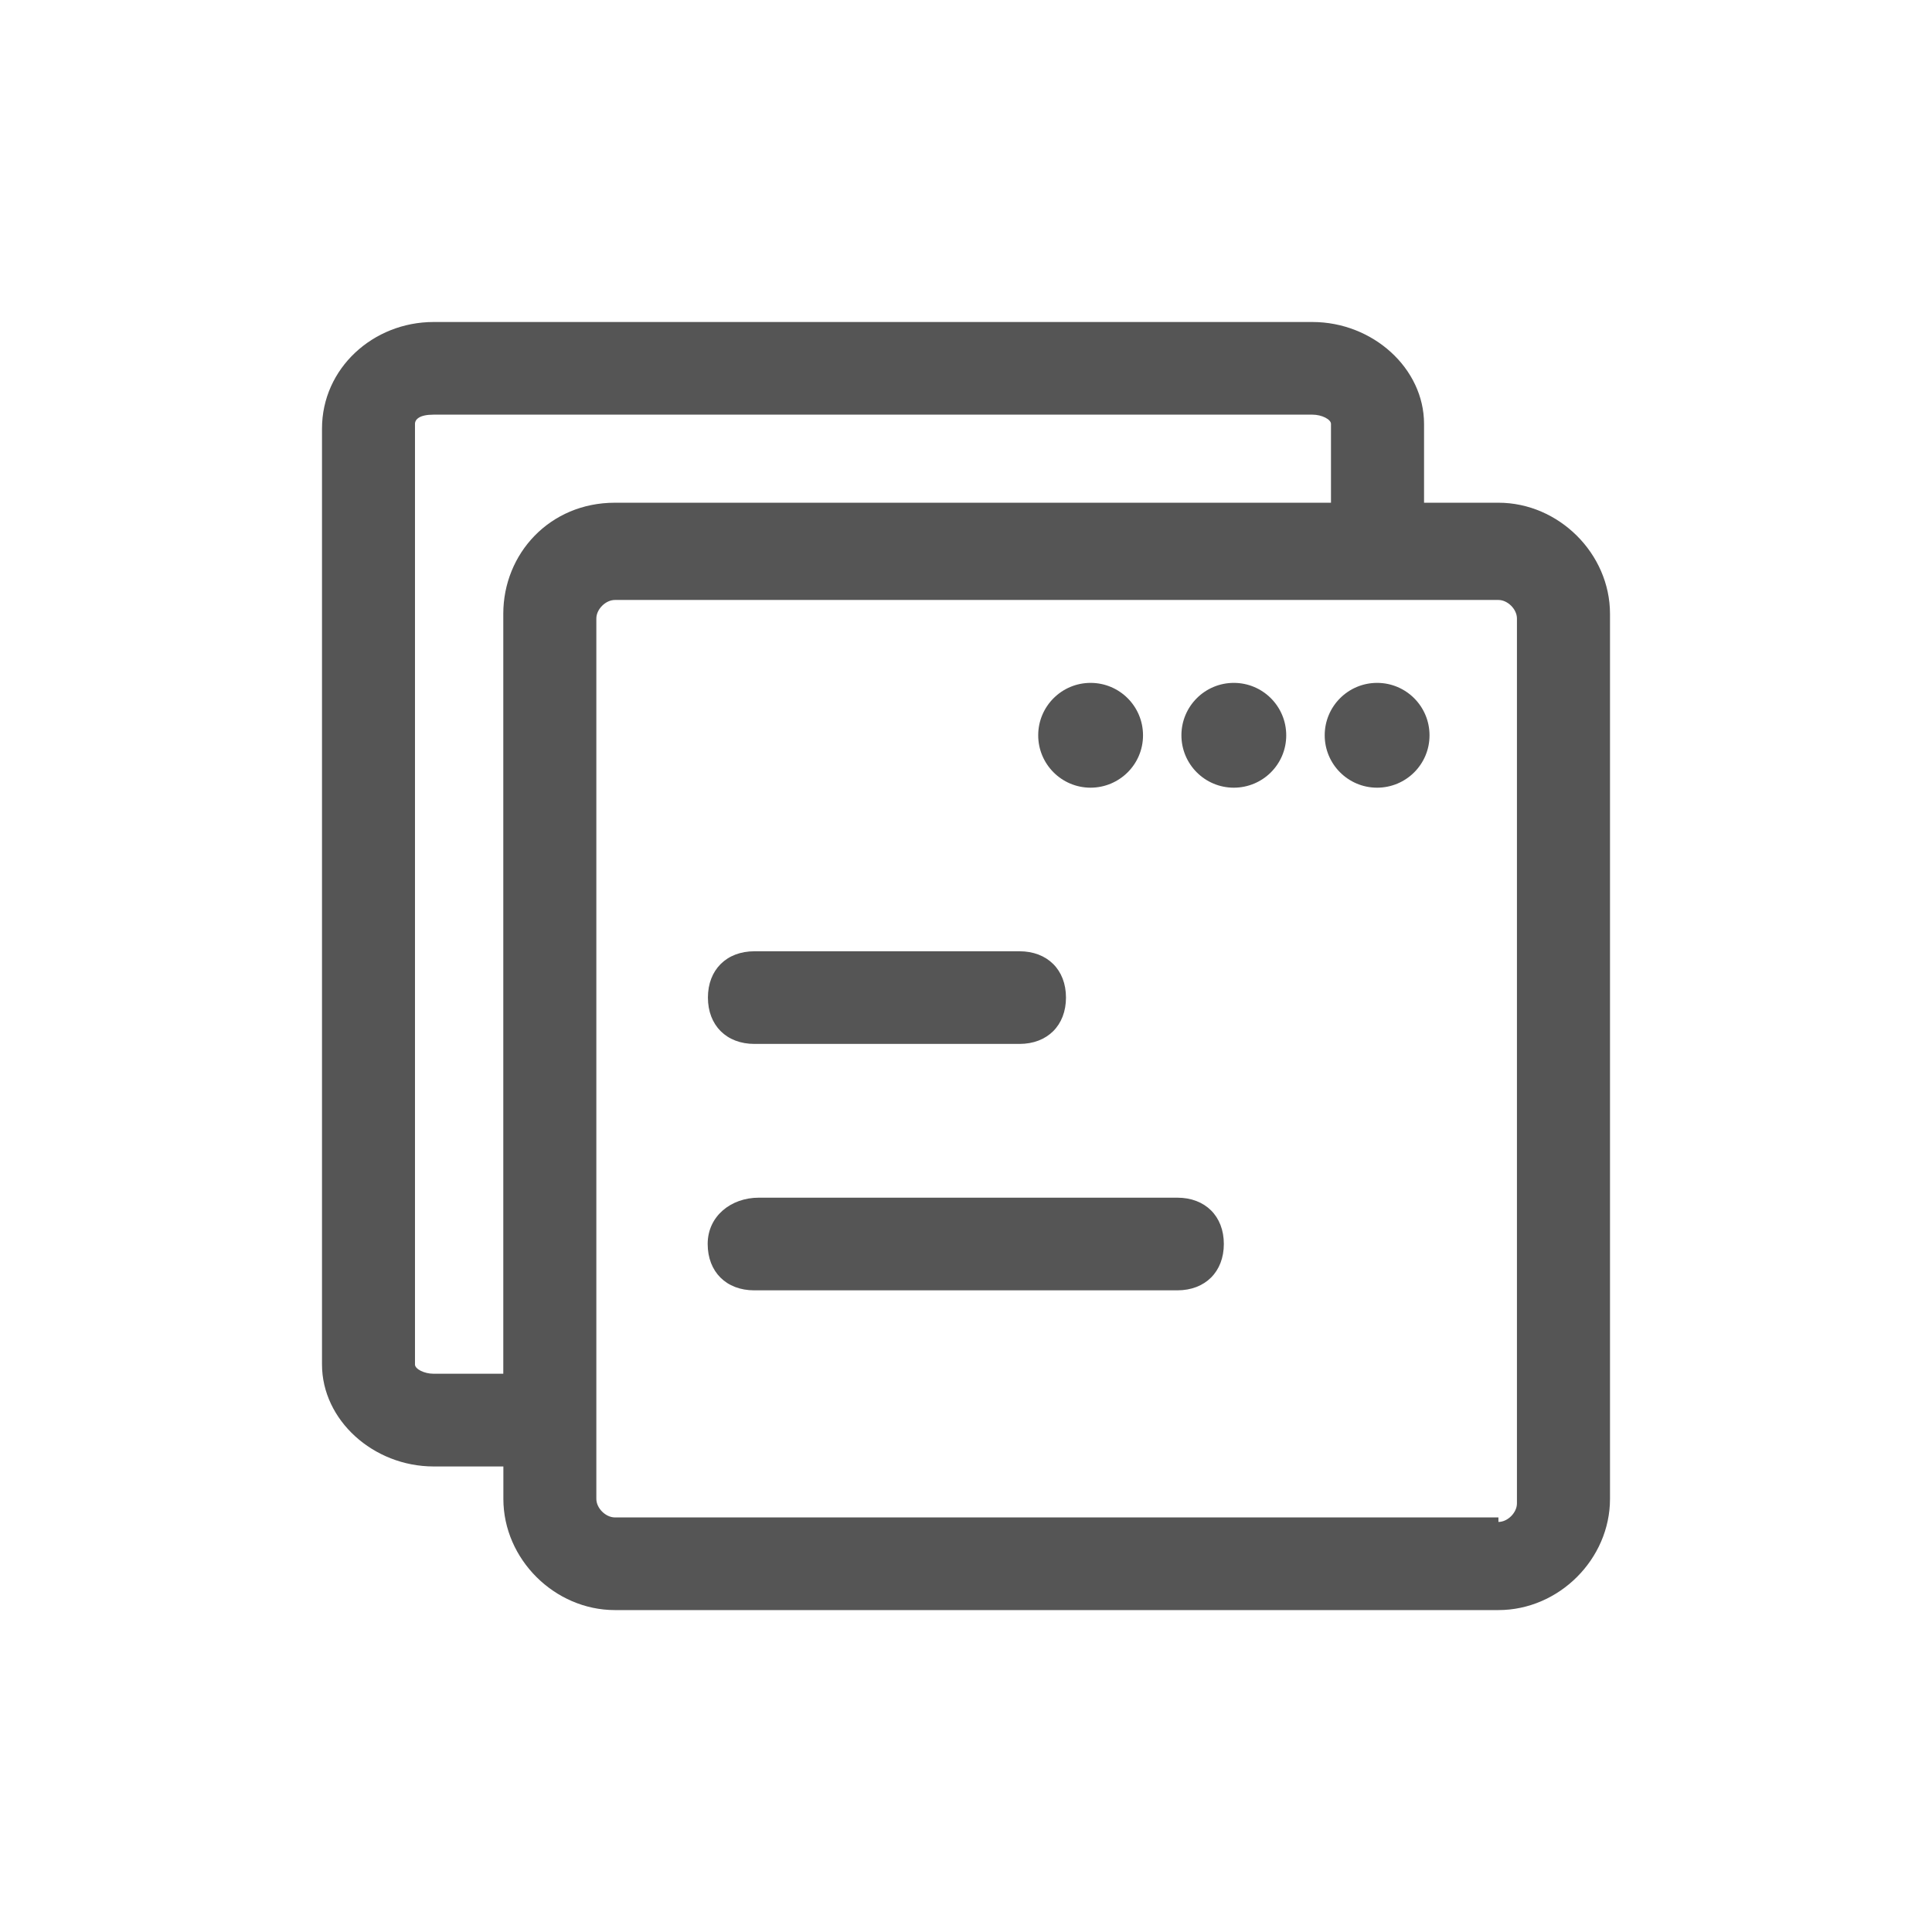
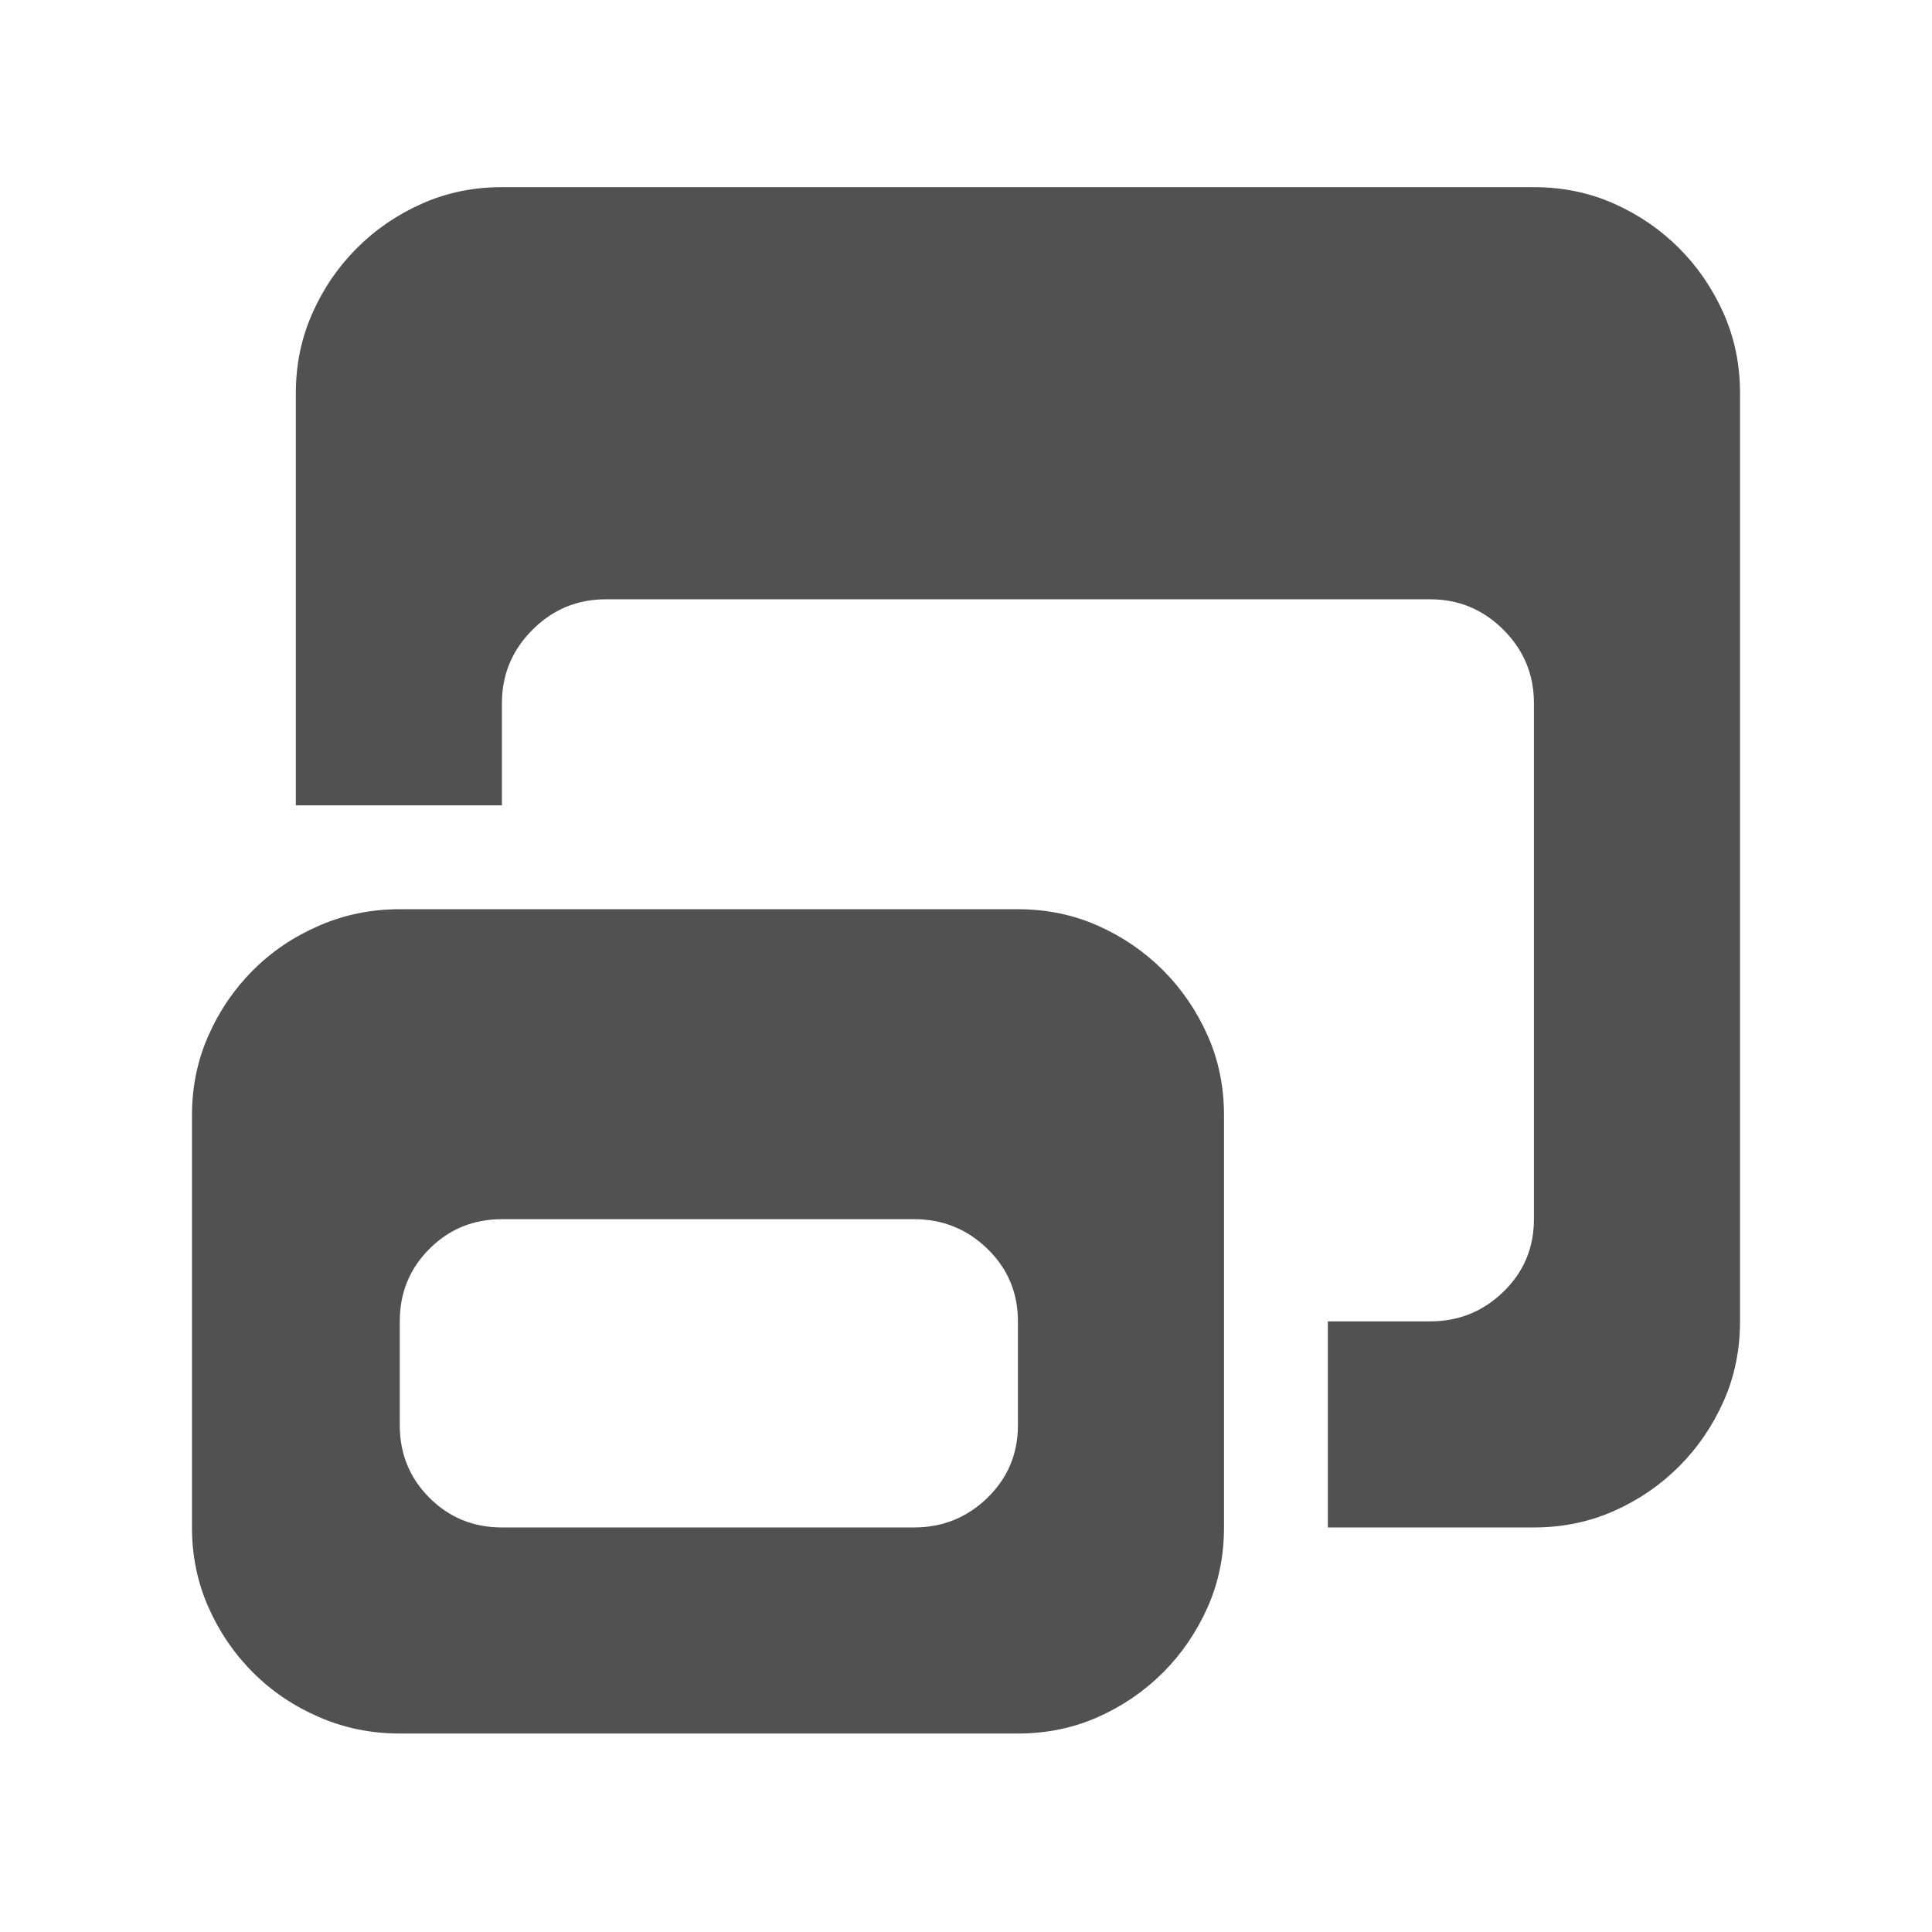
- <svg xmlns="http://www.w3.org/2000/svg" t="1628599512482" class="icon" viewBox="0 0 1024 1024" version="1.1" p-id="16786" width="200" height="200">
-   <defs>
-     <style type="text/css" />
-   </defs>
-   <path d="M754.773 266.453h39.424c32 0 59.136 27.008 59.136 58.88V794.453c0 31.915-27.093 58.923-59.136 58.923H325.931c-32 0-59.136-27.008-59.136-58.923v-17.195h-36.992C197.803 777.216 170.667 752.64 170.667 723.2V227.157C170.667 195.243 197.76 170.667 229.803 170.667h465.792c32.043 0 59.179 24.576 59.179 54.016v41.771z m-49.323 0v-41.771c0-2.432-4.907-4.907-9.813-4.907H229.76c-7.381 0-9.813 2.475-9.813 4.907V723.2c0 2.432 4.907 4.907 9.813 4.907h36.992v-402.773c0-31.872 24.619-58.88 59.136-58.88h379.52z m88.747 540.203c4.907 0 9.813-4.907 9.813-9.813V327.808c0-4.907-4.907-9.813-9.813-9.813H325.931c-4.949 0-9.856 4.907-9.856 9.813V794.453c0 4.907 4.907 9.813 9.856 9.813h468.267v2.432z m-392.021-171.861h221.824c14.805 0 24.661 9.813 24.661 24.533s-9.856 24.576-24.661 24.576H399.744c-14.805 0-24.661-9.813-24.661-24.576 0-14.72 12.331-24.533 27.093-24.533z m-2.304-130.603h140.459c14.805 0 24.661 9.813 24.661 24.533 0 14.763-9.856 24.576-24.661 24.576H399.872c-14.805 0-24.661-9.813-24.661-24.576 0-14.72 9.856-24.533 24.661-24.533z m329.984-86.699a27.776 27.776 0 1 1 27.819-27.733c0 15.36-12.459 27.733-27.819 27.733z m-75.947 0a27.776 27.776 0 1 1 27.819-27.733c0 15.36-12.459 27.733-27.819 27.733z m-75.947 0a27.776 27.776 0 1 1 27.861-27.733c0 15.36-12.501 27.733-27.861 27.733z" fill="#555555" p-id="16787" />
+ <svg xmlns="http://www.w3.org/2000/svg" t="1701174390178" class="icon" viewBox="0 0 1024 1024" version="1.1" p-id="14037" width="128" height="128">
+   <path d="M813.018 99.196c15.168 0 29.305 2.911 42.41 8.733s24.578 13.686 34.504 23.59c9.883 9.904 17.746 21.409 23.59 34.515s8.723 27.231 8.723 42.378v491.949c0 15.146-2.879 29.272-8.723 42.378s-13.707 24.61-23.59 34.515c-9.926 9.904-21.398 17.768-34.504 23.59s-27.242 8.733-42.41 8.733H703.791V700.361h54.184c15.168 0 28.102-5.242 38.887-15.727s16.156-23.3 16.156-38.446V372.692c0-15.146-5.371-28.112-16.156-38.887s-23.719-16.167-38.887-16.167H321.111c-15.168 0-28.145 5.393-38.887 16.167-10.785 10.774-16.199 23.74-16.199 38.887v54.173H156.799V208.412c0-15.146 2.922-29.272 8.766-42.378 5.801-13.105 13.664-24.61 23.59-34.515 9.883-9.904 21.398-17.768 34.504-23.59s27.242-8.733 42.367-8.733h546.992zM539.521 481.908c15.168 0 29.305 2.911 42.41 8.744 13.105 5.822 24.578 13.686 34.504 23.59 9.883 9.904 17.746 21.409 23.59 34.515s8.723 27.231 8.723 42.378v218.442c0 15.157-2.879 29.272-8.723 42.389-5.844 13.095-13.707 24.61-23.59 34.504-9.926 9.904-21.398 17.778-34.504 23.601s-27.242 8.733-42.41 8.733H211.885c-15.168 0-29.434-2.911-42.84-8.733s-25.051-13.696-34.934-23.601c-9.926-9.894-17.789-21.409-23.59-34.504-5.844-13.116-8.766-27.231-8.766-42.389V591.135c0-15.146 2.922-29.272 8.766-42.378 5.801-13.105 13.664-24.61 23.59-34.515 9.883-9.904 21.527-17.768 34.934-23.59 13.406-5.833 27.672-8.744 42.84-8.744h327.636z m0 218.453c0-15.146-5.371-27.962-16.156-38.446s-23.719-15.727-38.887-15.727H266.025c-15.125 0-27.93 5.242-38.414 15.727s-15.727 23.3-15.727 38.446v55.043c0 15.146 5.242 27.962 15.727 38.457 10.484 10.474 23.289 15.716 38.414 15.716h218.453c15.168 0 28.102-5.242 38.887-15.716 10.785-10.495 16.156-23.311 16.156-38.457v-55.043z m0 0" fill="#515151" p-id="14038" data-spm-anchor-id="a313x.search_index.0.i29.fbf73a81tAv71k" class="selected" />
</svg>
